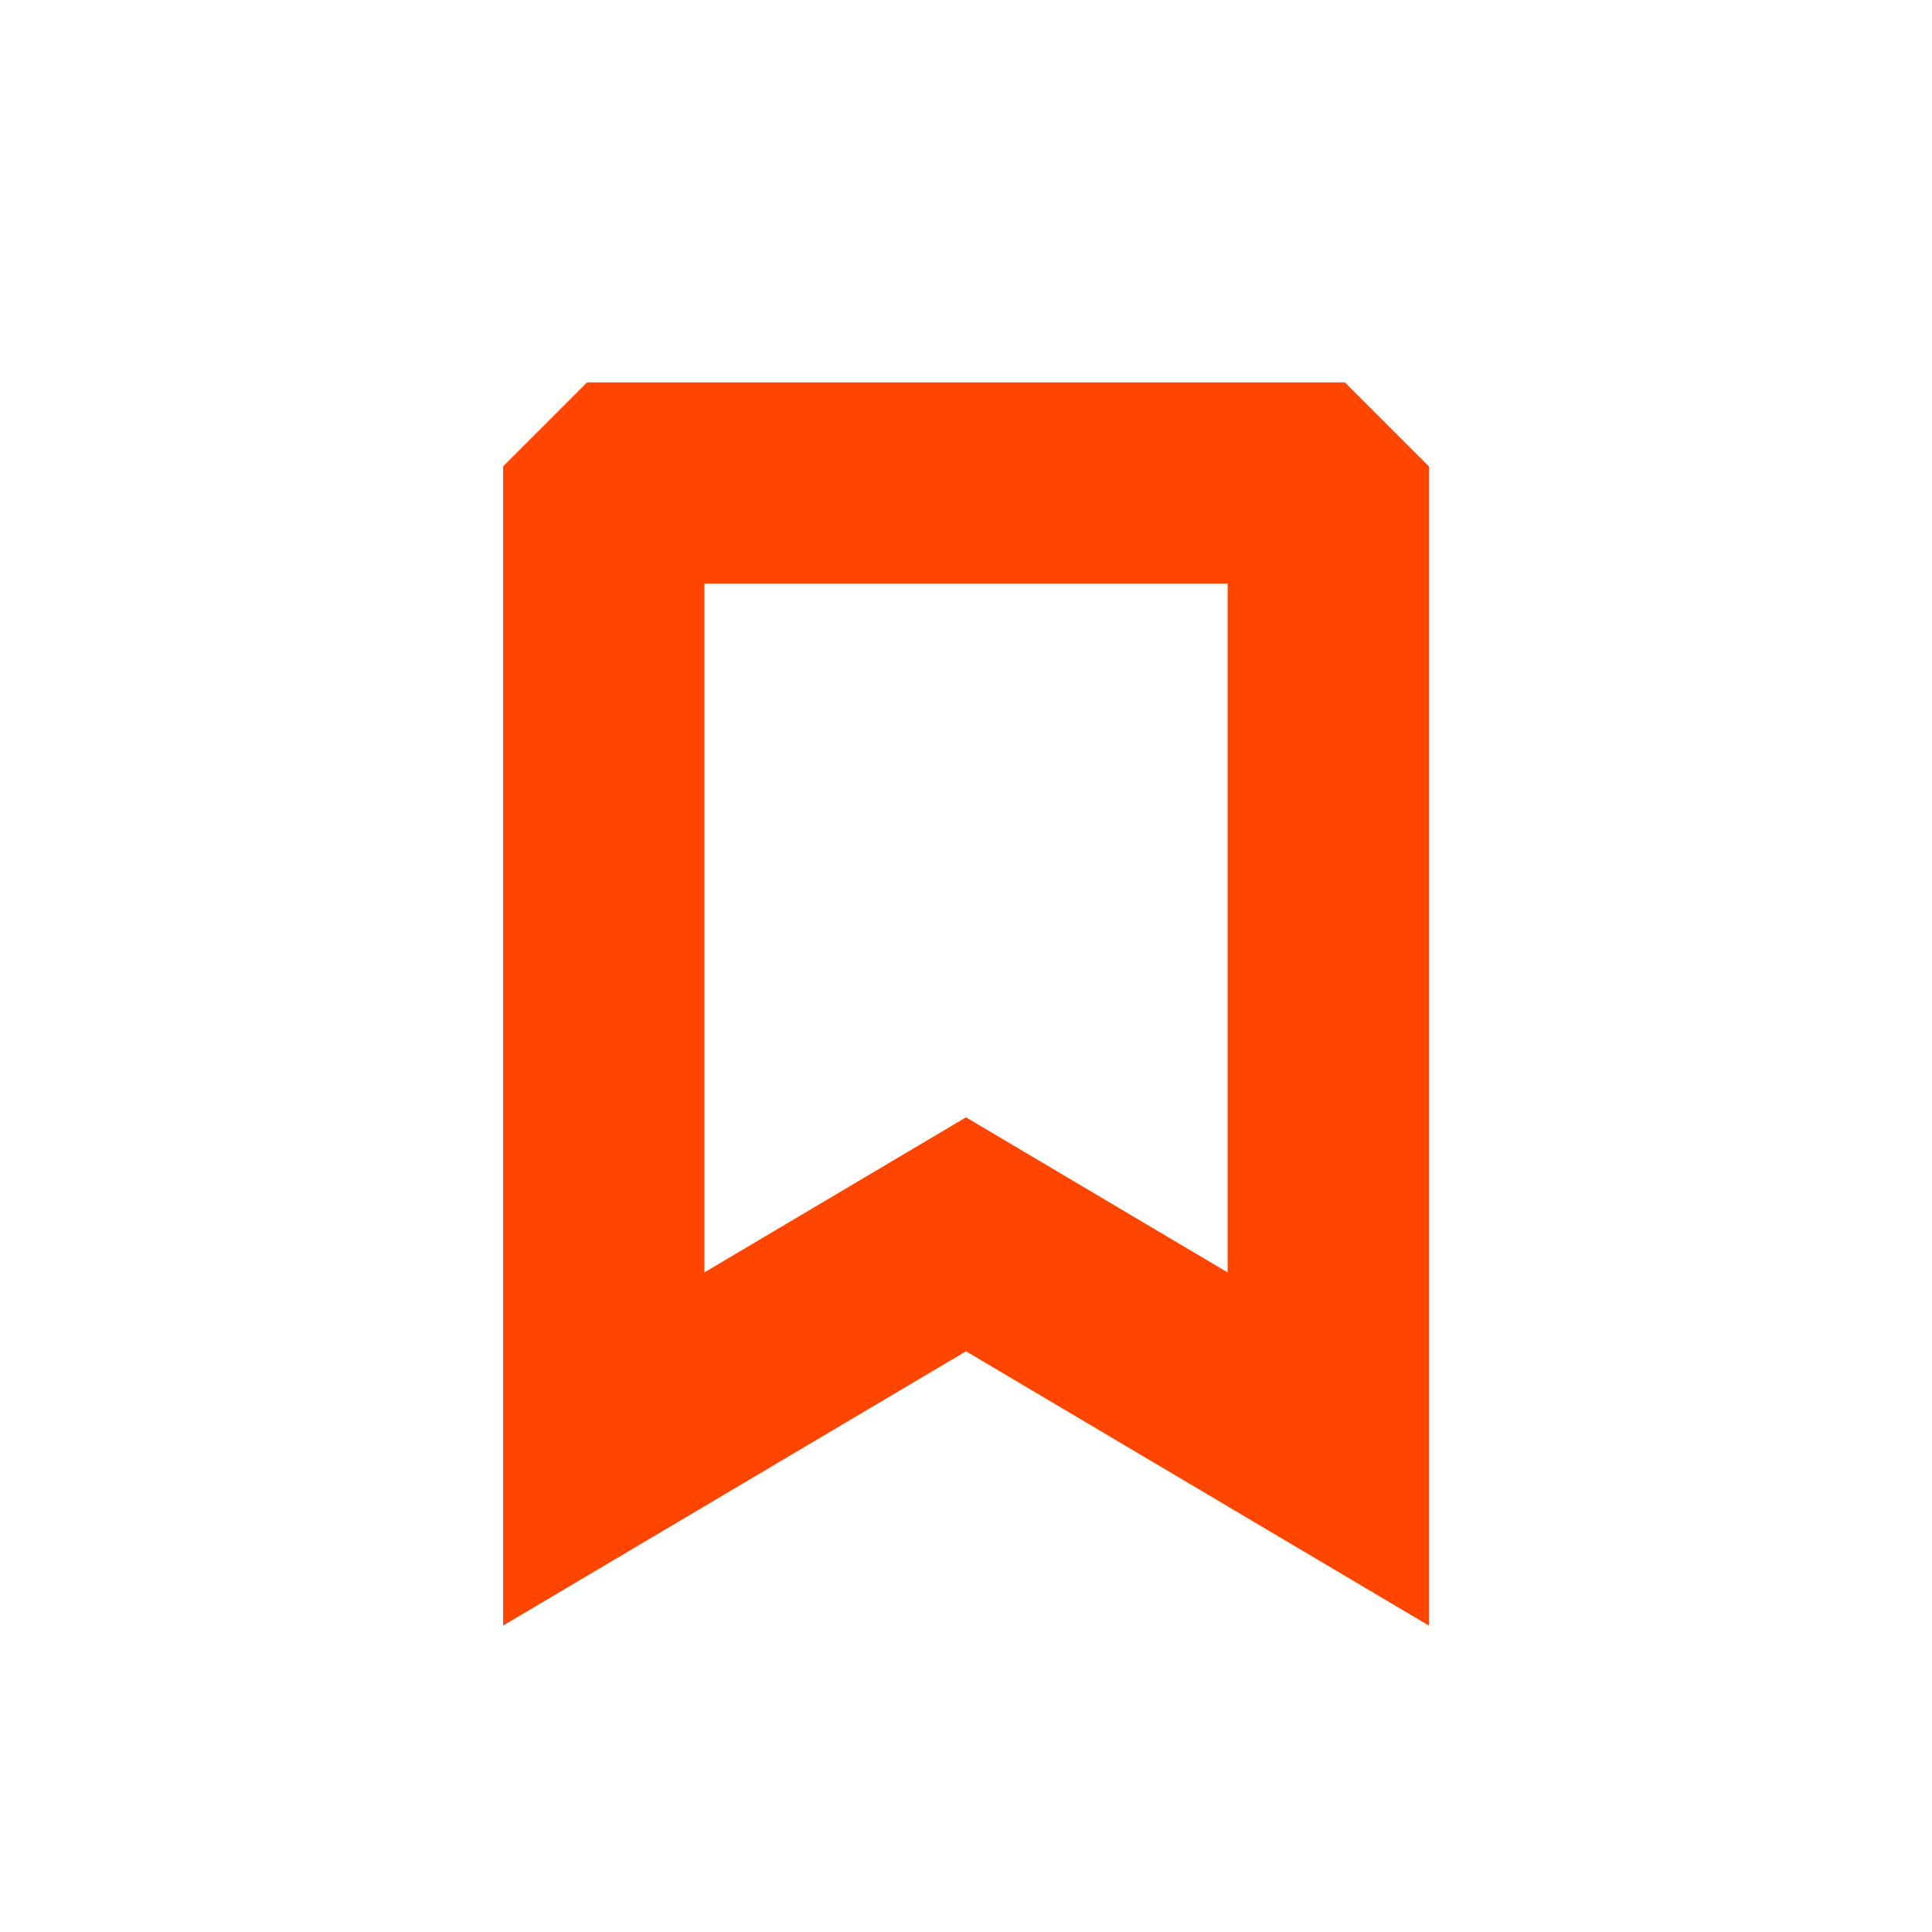
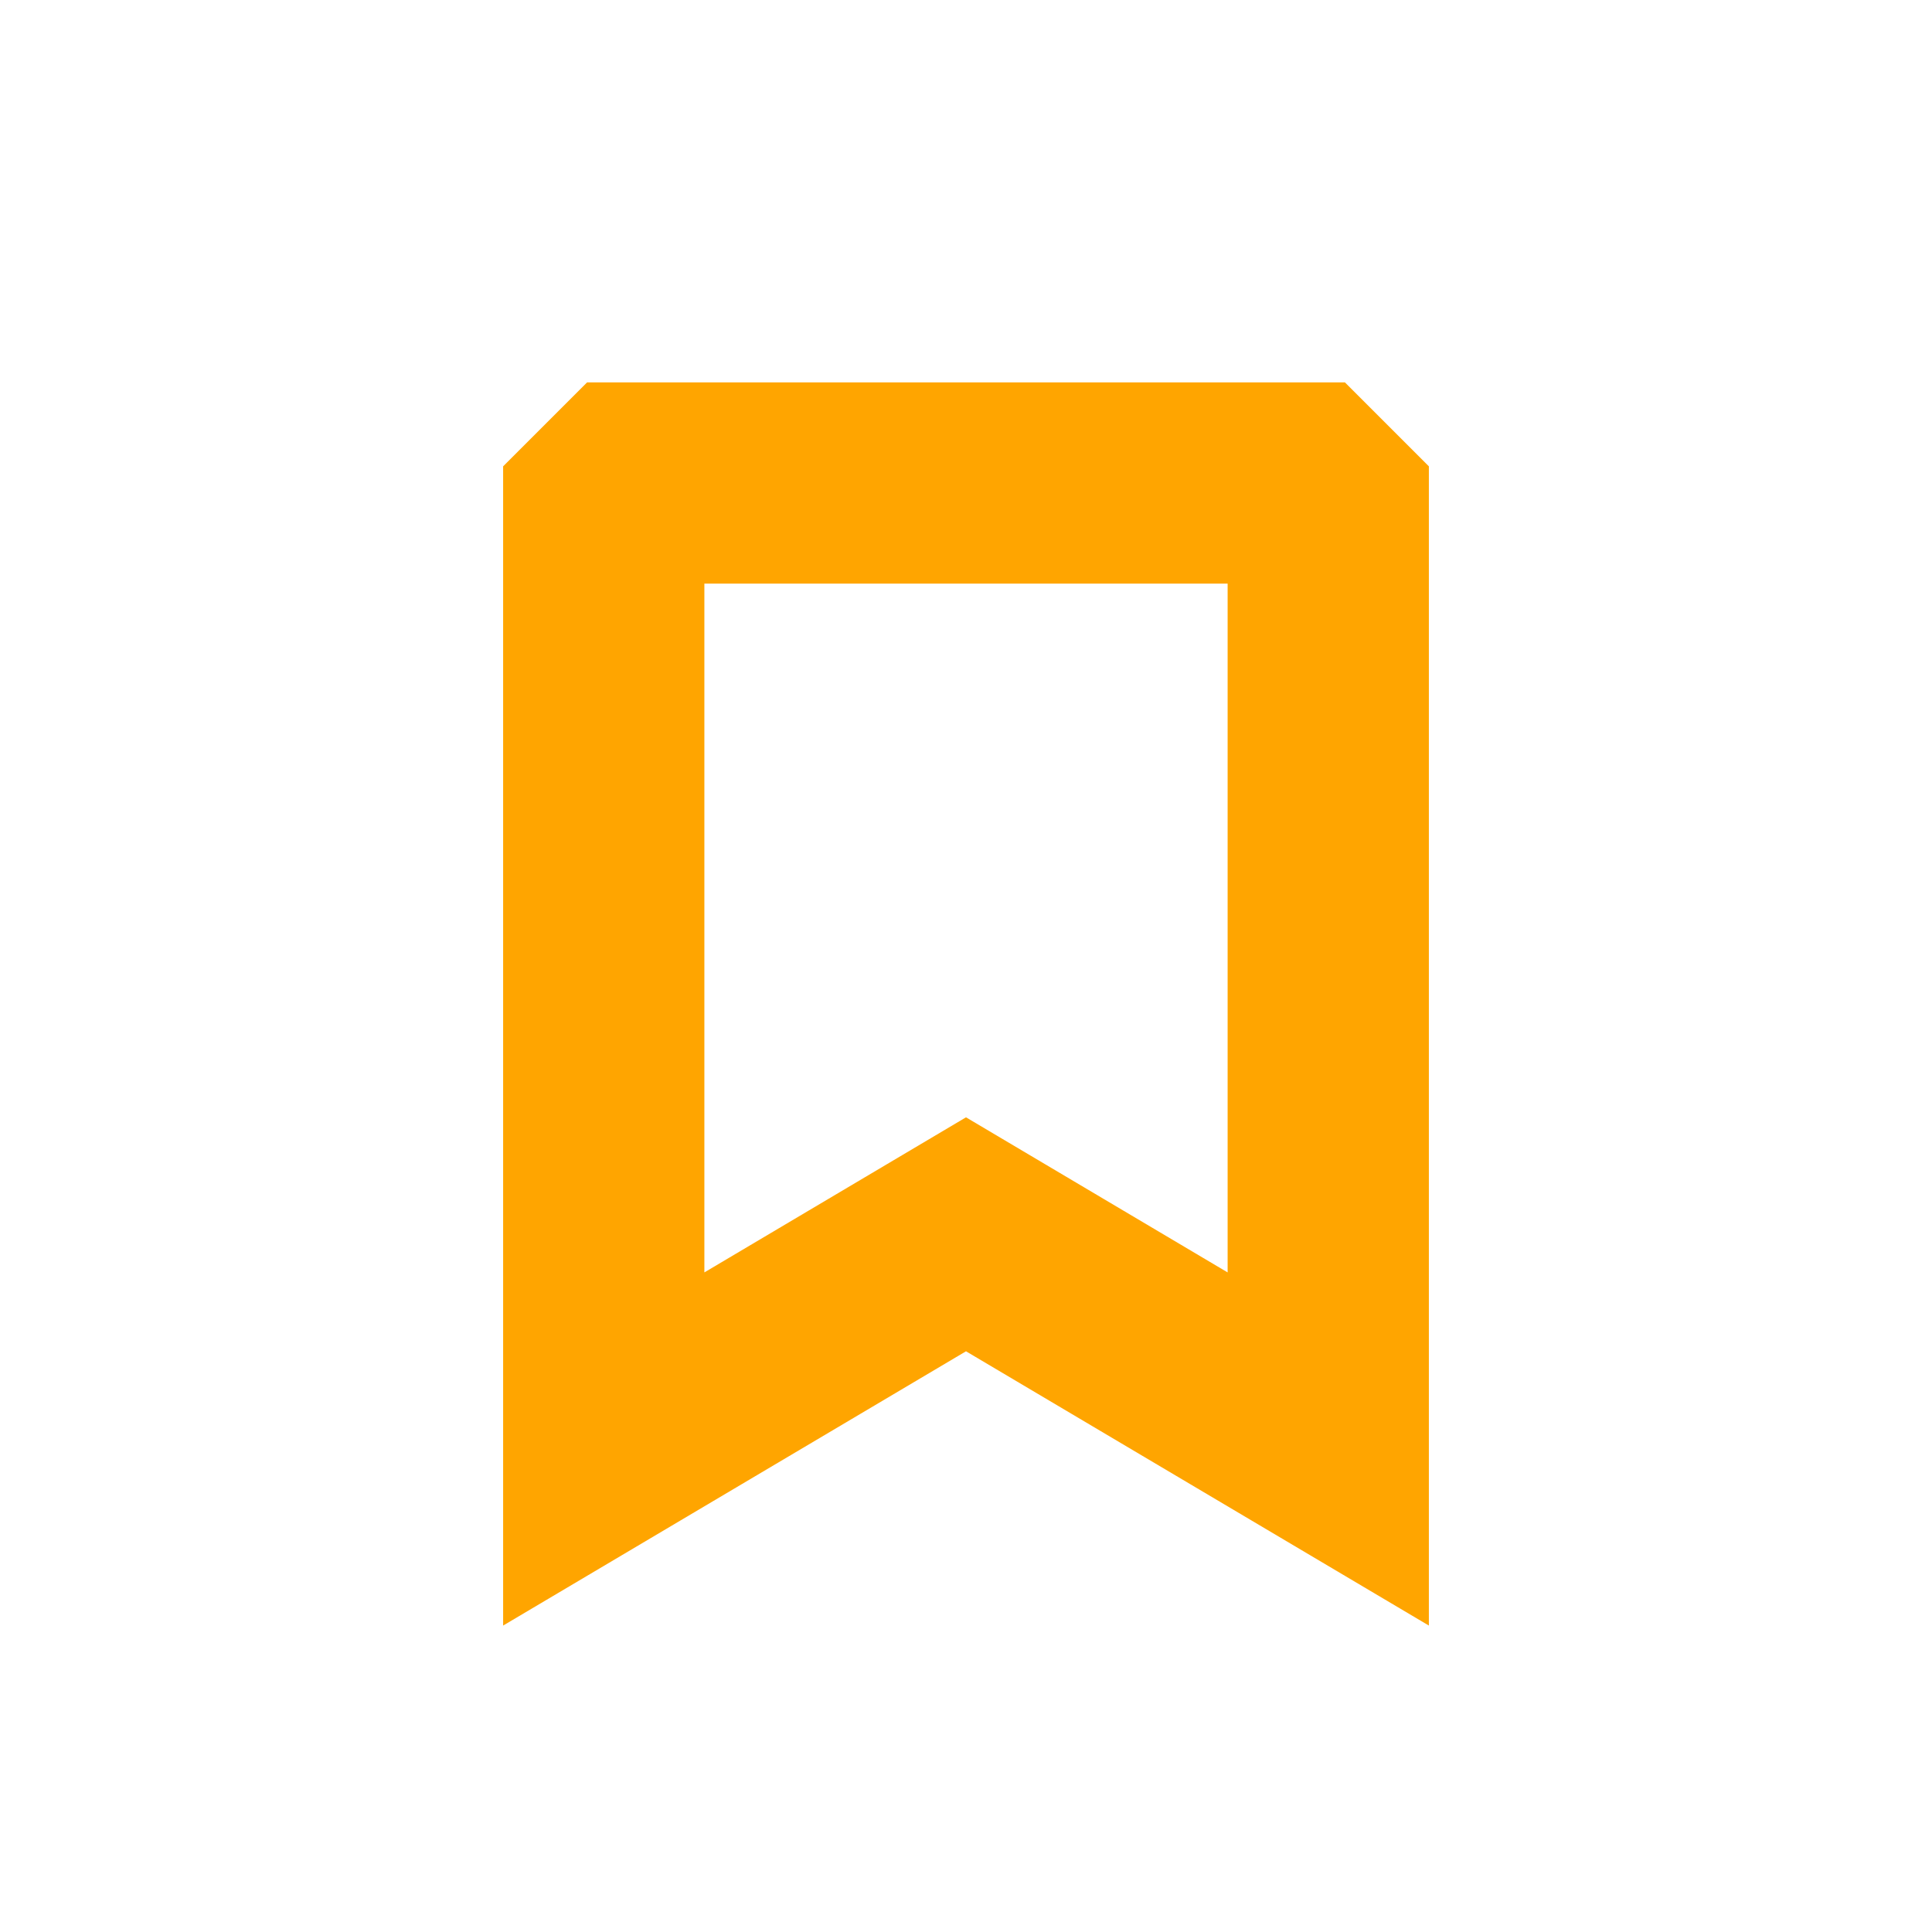
- <svg xmlns="http://www.w3.org/2000/svg" width="800px" height="800px" viewBox="0 0 24 24" fill="none" stroke="orangered">
+ <svg xmlns="http://www.w3.org/2000/svg" width="800px" height="800px" viewBox="0 0 24 24" fill="none" stroke="#FFA500">
  <g id="SVGRepo_bgCarrier" stroke-width="0" />
  <g id="SVGRepo_tracerCarrier" stroke-linecap="round" strokeLinejoin="round" />
  <g id="SVGRepo_iconCarrier">
-     <path fill-rule="evenodd" clip-rule="evenodd" d="M6.75 6L7.5 5.25H16.5L17.25 6V19.316L12 16.205L6.75 19.316V6ZM8.25 6.75V16.684L12 14.461L15.75 16.684V6.75H8.25Z" fill="orangered" />
+     <path fill-rule="evenodd" clip-rule="evenodd" d="M6.75 6L7.5 5.25H16.5L17.25 6V19.316L12 16.205L6.75 19.316V6ZM8.25 6.75V16.684L12 14.461L15.75 16.684V6.75H8.25Z" fill="#FFA500" />
  </g>
</svg>
